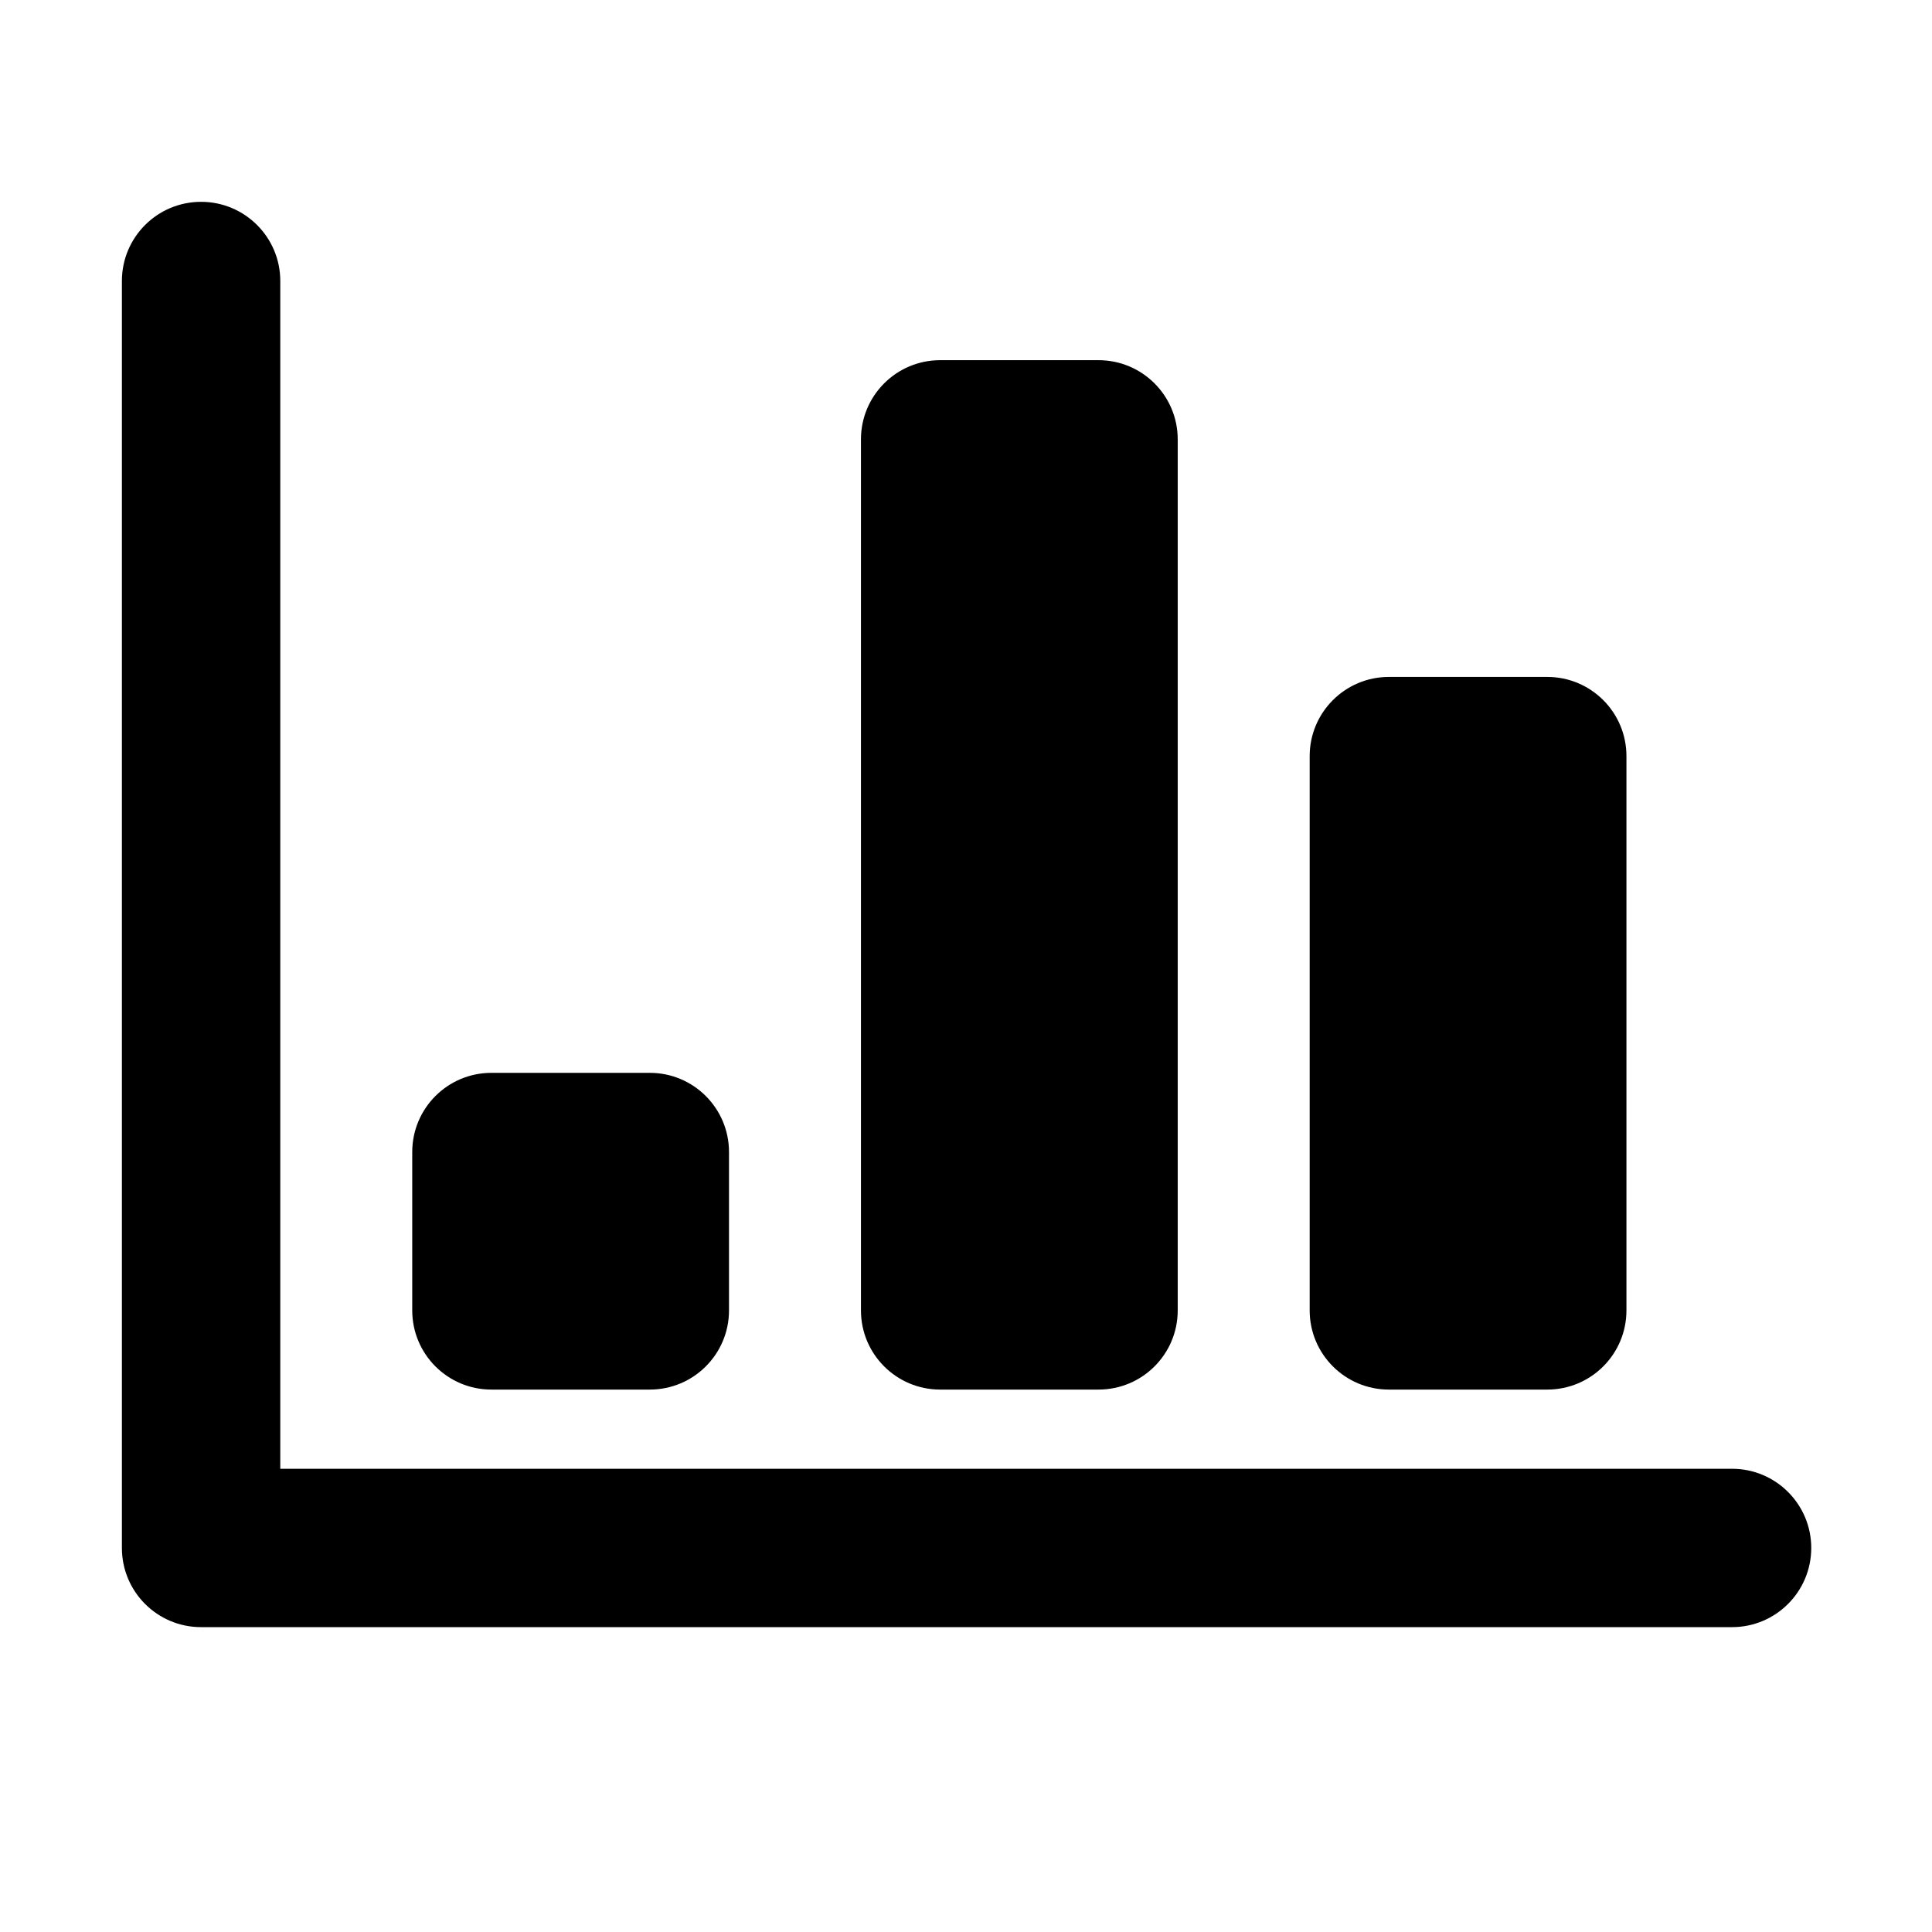
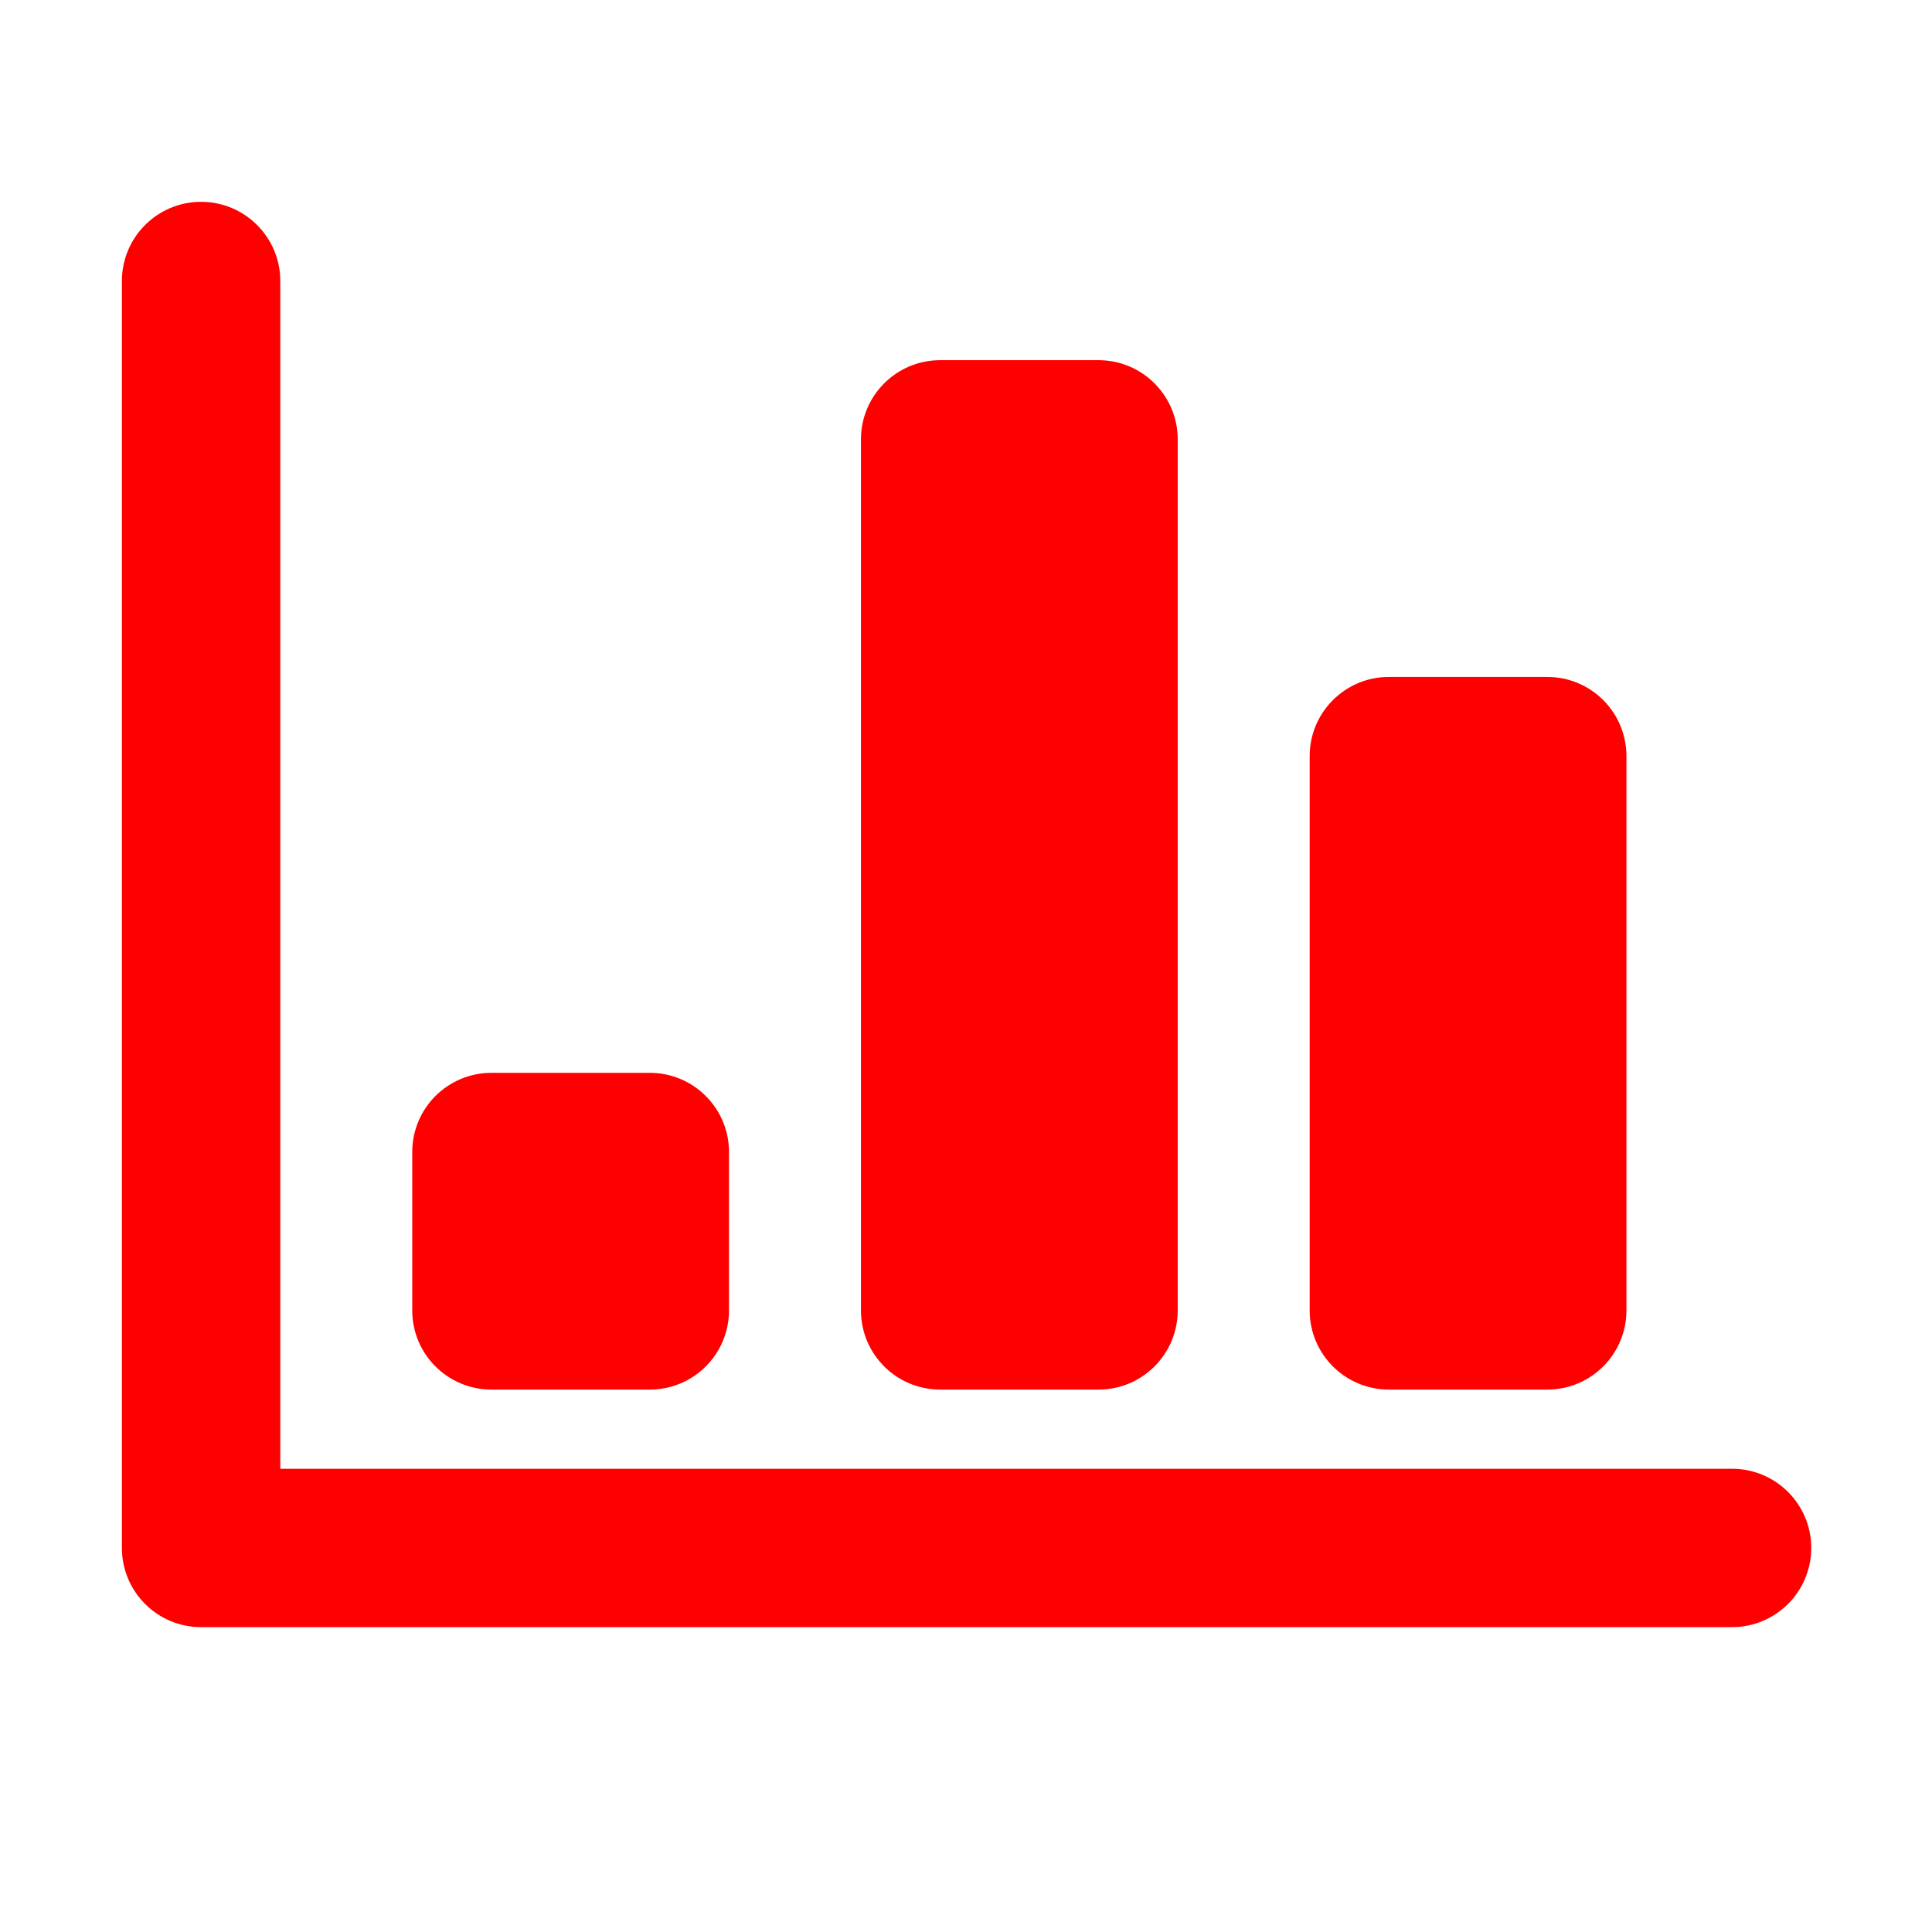
<svg xmlns="http://www.w3.org/2000/svg" class="icon" width="200px" height="200.00px" viewBox="0 0 1024 1024" version="1.1">
-   <path fill="" d="M918.025 862.418l-811.443 0c-23.205 0-41.973-18.79-41.973-41.972l0-671.514c0-23.181 18.767-41.96 41.973-41.96 23.158 0 41.973 18.779 41.973 41.96l0 531.618 0 97.925 769.471 0c23.158 0 41.974 18.79 41.974 41.971C959.998 843.627 941.182 862.418 918.025 862.418M820.072 736.504l-83.945 0c-23.158 0-41.973-18.779-41.973-41.96L694.154 400.758c0-23.193 18.814-41.971 41.973-41.971l83.945 0c23.206 0 41.974 18.779 41.974 41.971l0 293.786C862.045 717.725 843.279 736.504 820.072 736.504M582.242 736.504l-83.945 0c-23.182 0-41.974-18.779-41.974-41.96L456.323 232.875c0-23.181 18.792-41.971 41.974-41.971l83.945 0c23.181 0 41.973 18.79 41.973 41.971l0 461.67C624.215 717.725 605.424 736.504 582.242 736.504M344.412 736.504l-83.945 0c-23.205 0-41.973-18.779-41.973-41.96l0-83.942c0-23.18 18.767-41.971 41.973-41.971l83.945 0c23.182 0 41.974 18.79 41.974 41.971l0 83.942C386.385 717.725 367.594 736.504 344.412 736.504" />
+   <path fill="red" d="M918.025 862.418l-811.443 0c-23.205 0-41.973-18.79-41.973-41.972l0-671.514c0-23.181 18.767-41.96 41.973-41.96 23.158 0 41.973 18.779 41.973 41.96l0 531.618 0 97.925 769.471 0c23.158 0 41.974 18.79 41.974 41.971C959.998 843.627 941.182 862.418 918.025 862.418M820.072 736.504l-83.945 0c-23.158 0-41.973-18.779-41.973-41.96L694.154 400.758c0-23.193 18.814-41.971 41.973-41.971l83.945 0c23.206 0 41.974 18.779 41.974 41.971l0 293.786C862.045 717.725 843.279 736.504 820.072 736.504M582.242 736.504l-83.945 0c-23.182 0-41.974-18.779-41.974-41.96L456.323 232.875c0-23.181 18.792-41.971 41.974-41.971l83.945 0c23.181 0 41.973 18.79 41.973 41.971l0 461.67C624.215 717.725 605.424 736.504 582.242 736.504M344.412 736.504l-83.945 0c-23.205 0-41.973-18.779-41.973-41.96l0-83.942c0-23.18 18.767-41.971 41.973-41.971l83.945 0c23.182 0 41.974 18.79 41.974 41.971l0 83.942C386.385 717.725 367.594 736.504 344.412 736.504" />
</svg>
